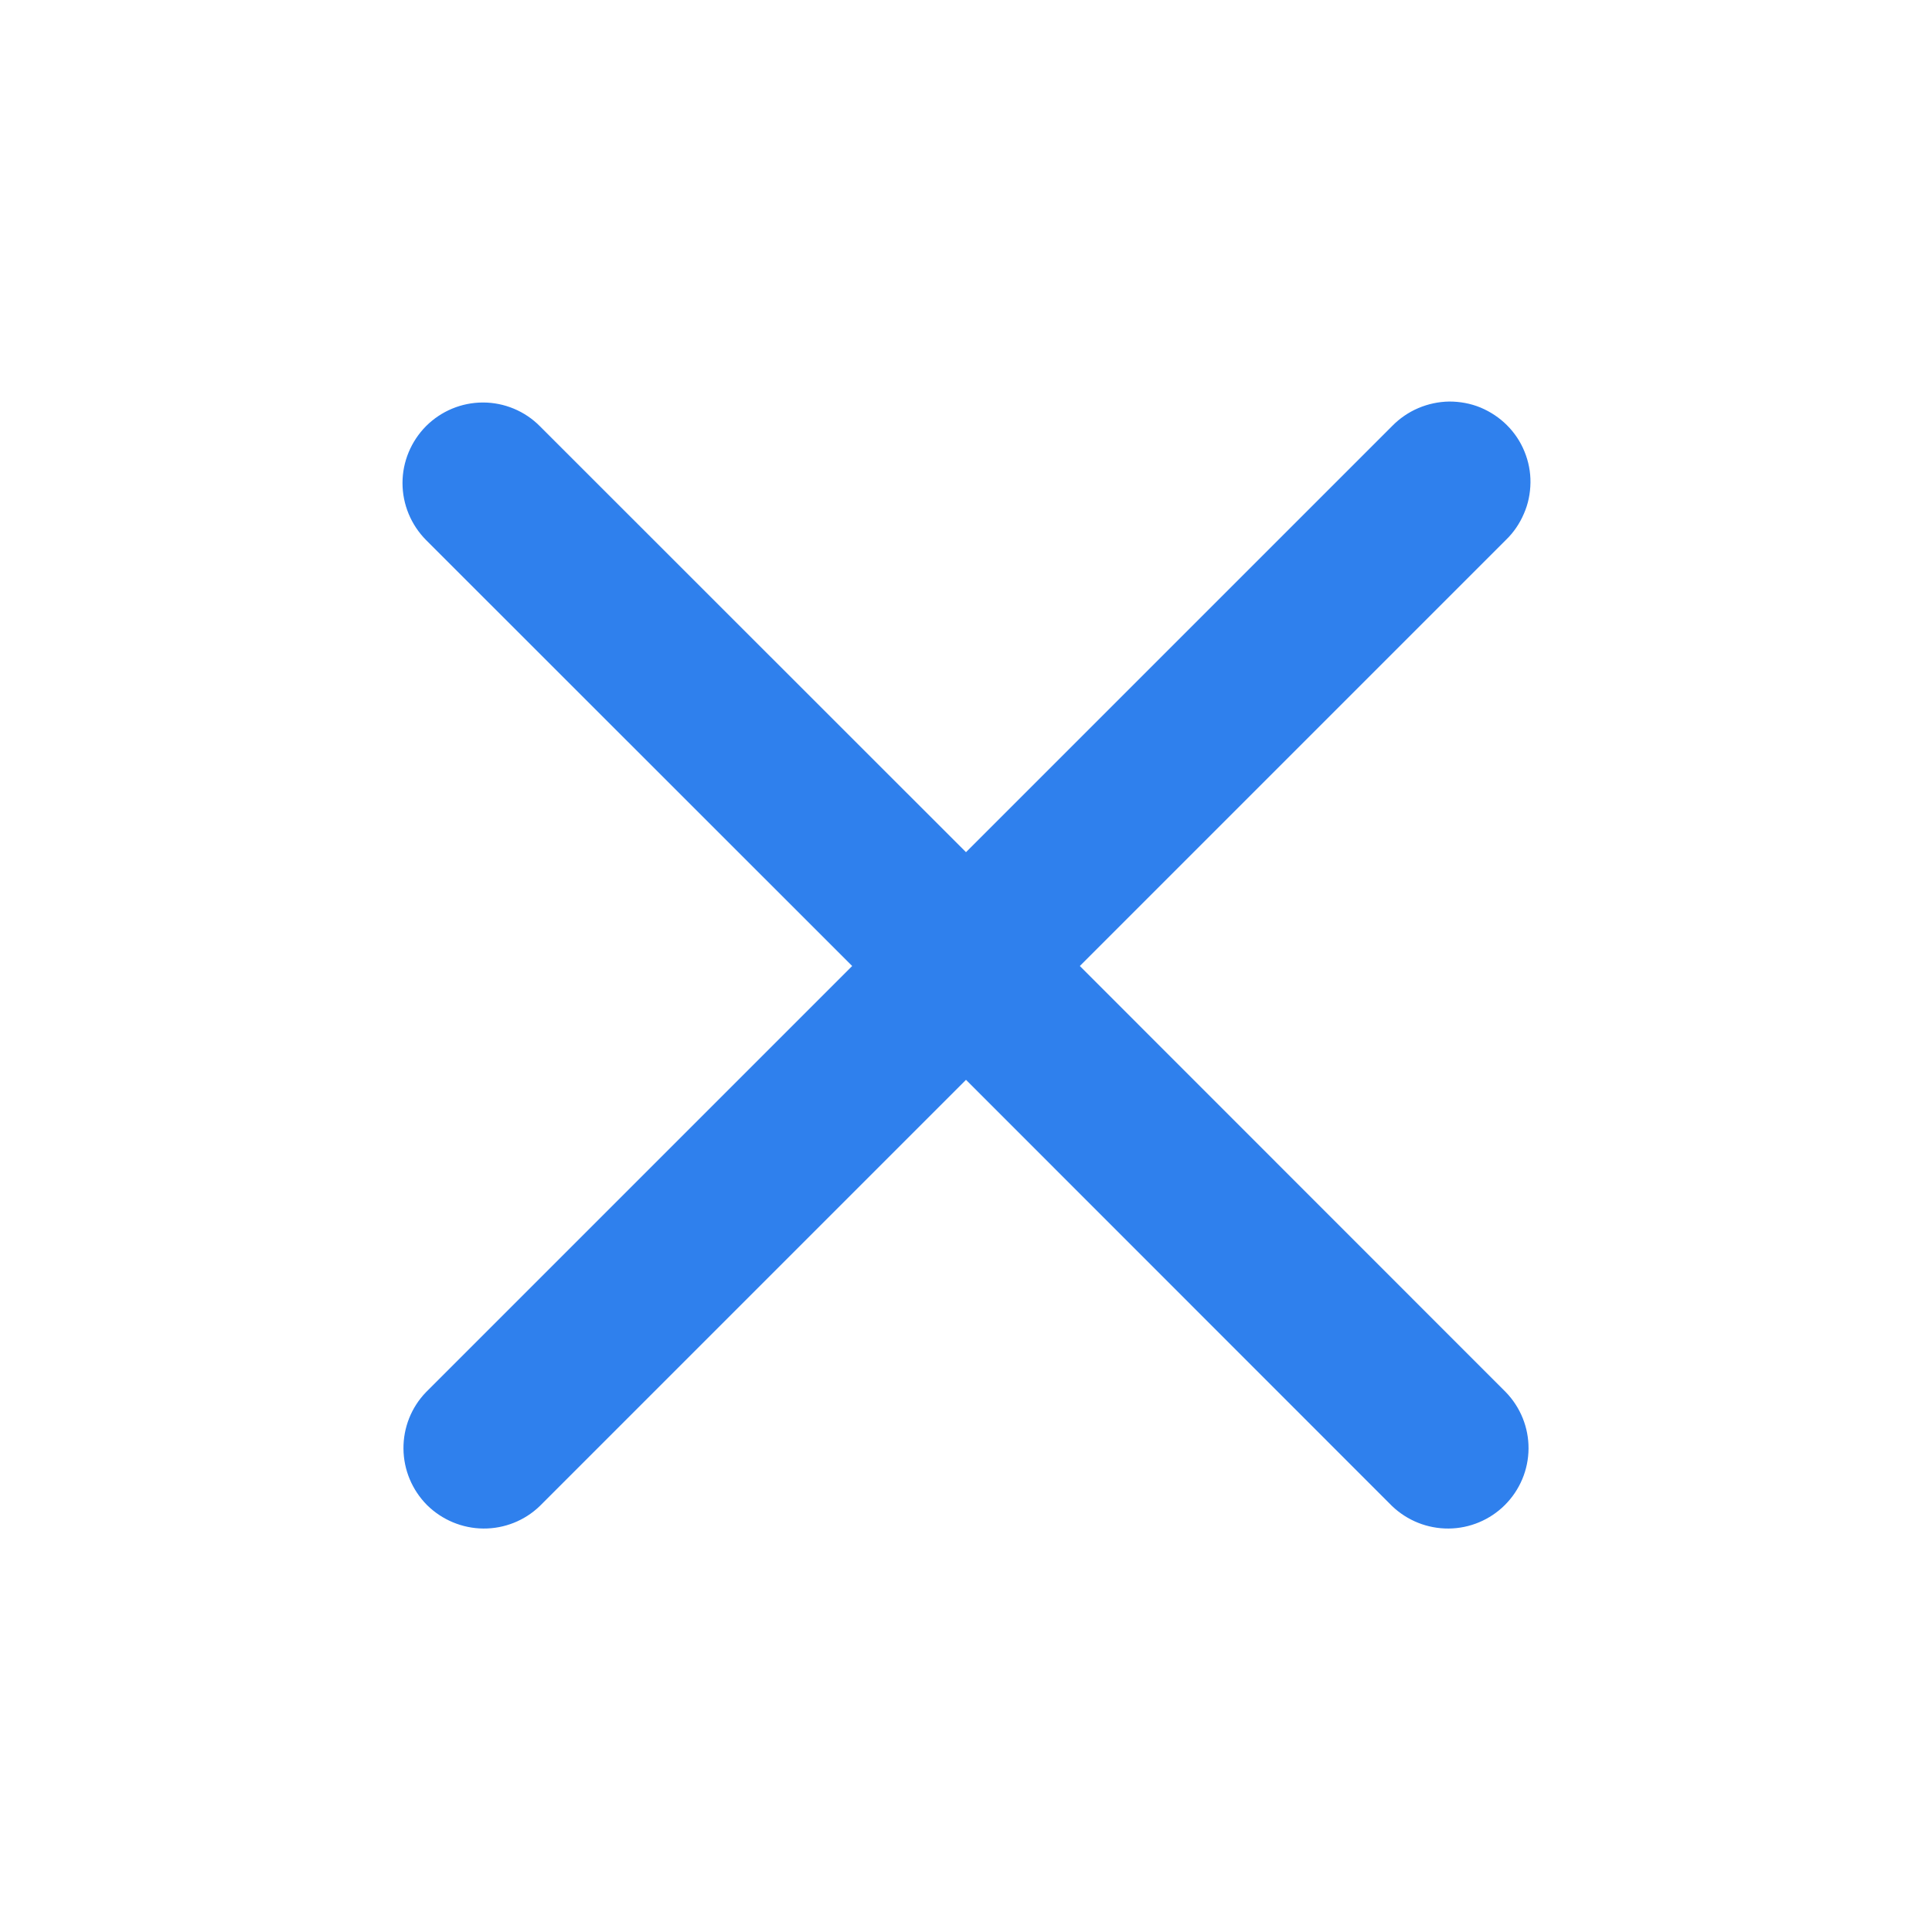
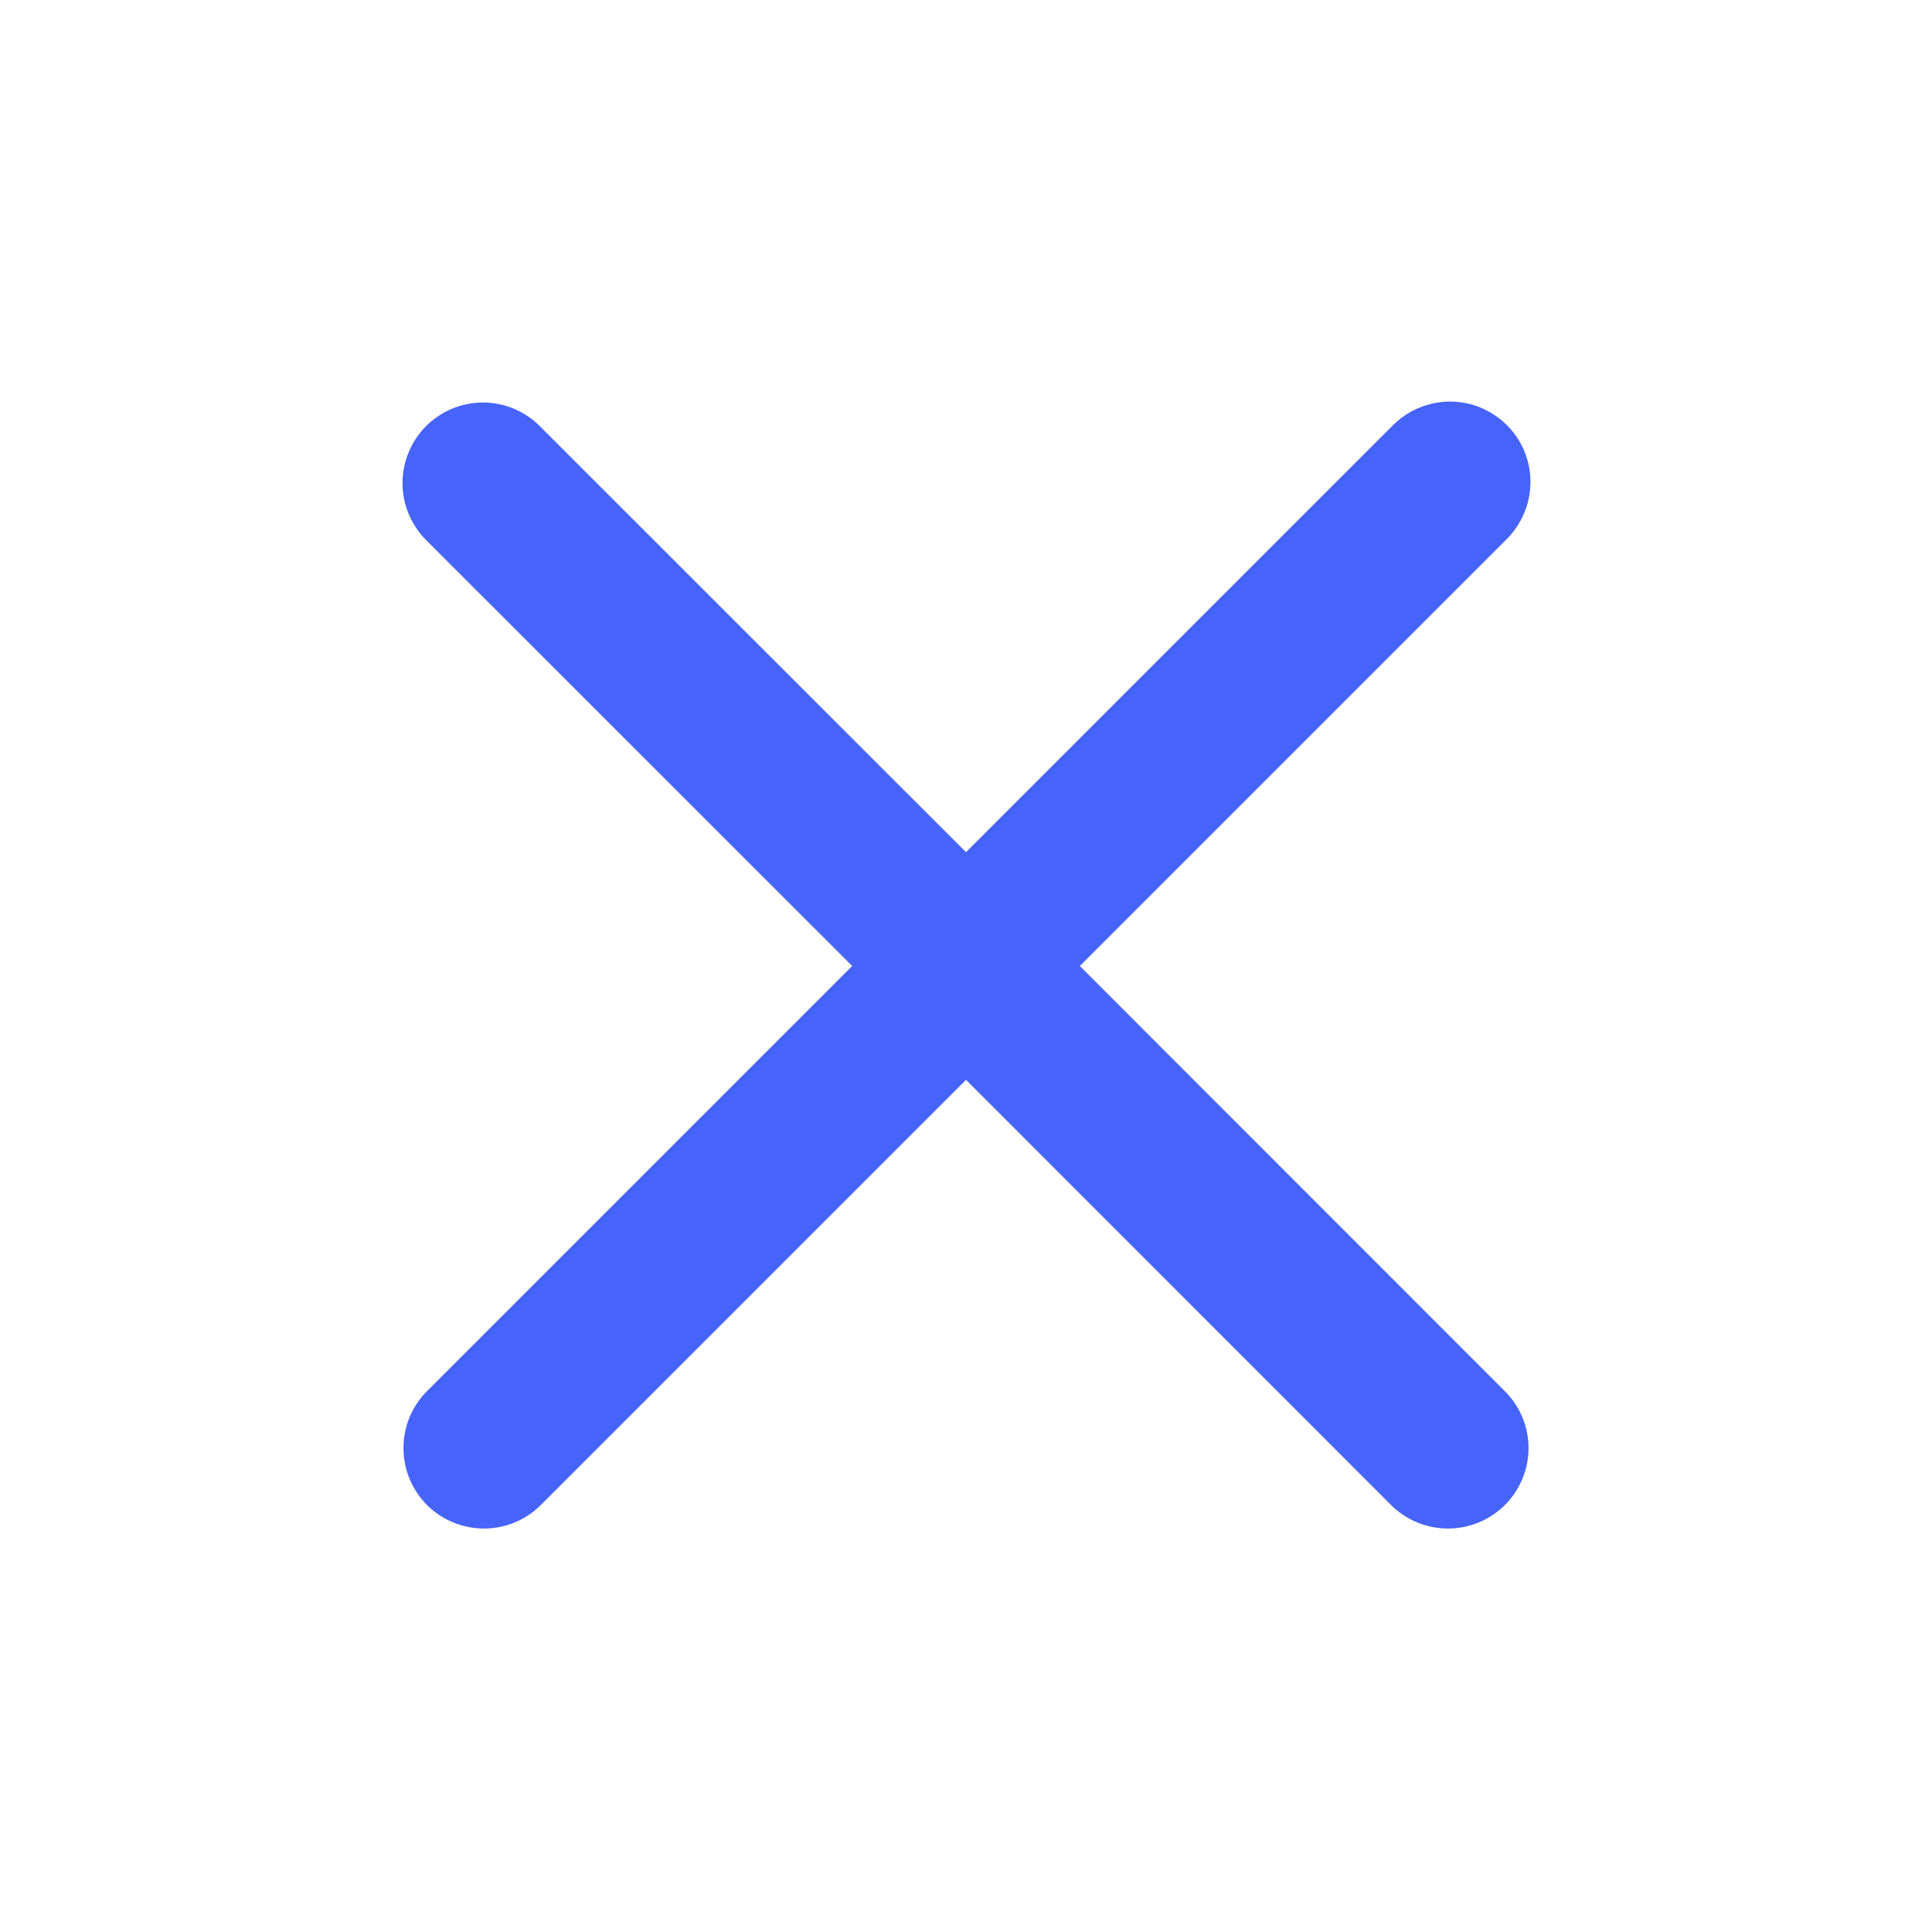
<svg xmlns="http://www.w3.org/2000/svg" width="12" height="12" viewBox="0 0 12 12" fill="none">
-   <path d="M2.646 2.647C2.74 2.553 2.867 2.5 3 2.5C3.132 2.5 3.26 2.553 3.353 2.647L6 5.293L8.646 2.647C8.693 2.599 8.748 2.561 8.809 2.535C8.87 2.509 8.935 2.495 9.002 2.494C9.068 2.494 9.134 2.506 9.195 2.531C9.257 2.557 9.313 2.594 9.36 2.641C9.407 2.688 9.444 2.743 9.469 2.805C9.494 2.866 9.507 2.932 9.506 2.998C9.505 3.065 9.492 3.13 9.465 3.191C9.439 3.252 9.401 3.308 9.353 3.354L6.707 6L9.353 8.647C9.444 8.741 9.495 8.867 9.494 8.998C9.493 9.13 9.44 9.255 9.347 9.348C9.255 9.44 9.129 9.493 8.998 9.494C8.867 9.495 8.741 9.445 8.646 9.354L6 6.707L3.353 9.354C3.259 9.445 3.133 9.495 3.002 9.494C2.871 9.493 2.745 9.44 2.652 9.348C2.56 9.255 2.507 9.13 2.506 8.998C2.505 8.867 2.555 8.741 2.646 8.647L5.293 6L2.646 3.354C2.553 3.26 2.5 3.133 2.5 3C2.5 2.868 2.553 2.741 2.646 2.647Z" fill="#2F80ED" />
+   <path d="M2.646 2.647C2.74 2.553 2.867 2.5 3 2.5C3.132 2.5 3.26 2.553 3.353 2.647L6 5.293L8.646 2.647C8.693 2.599 8.748 2.561 8.809 2.535C8.87 2.509 8.935 2.495 9.002 2.494C9.068 2.494 9.134 2.506 9.195 2.531C9.257 2.557 9.313 2.594 9.36 2.641C9.407 2.688 9.444 2.743 9.469 2.805C9.494 2.866 9.507 2.932 9.506 2.998C9.505 3.065 9.492 3.13 9.465 3.191C9.439 3.252 9.401 3.308 9.353 3.354L6.707 6L9.353 8.647C9.444 8.741 9.495 8.867 9.494 8.998C9.493 9.13 9.44 9.255 9.347 9.348C9.255 9.44 9.129 9.493 8.998 9.494C8.867 9.495 8.741 9.445 8.646 9.354L6 6.707L3.353 9.354C3.259 9.445 3.133 9.495 3.002 9.494C2.871 9.493 2.745 9.44 2.652 9.348C2.56 9.255 2.507 9.13 2.506 8.998C2.505 8.867 2.555 8.741 2.646 8.647L5.293 6L2.646 3.354C2.553 3.26 2.5 3.133 2.5 3C2.5 2.868 2.553 2.741 2.646 2.647Z" fill="#4764FA" />
</svg>
